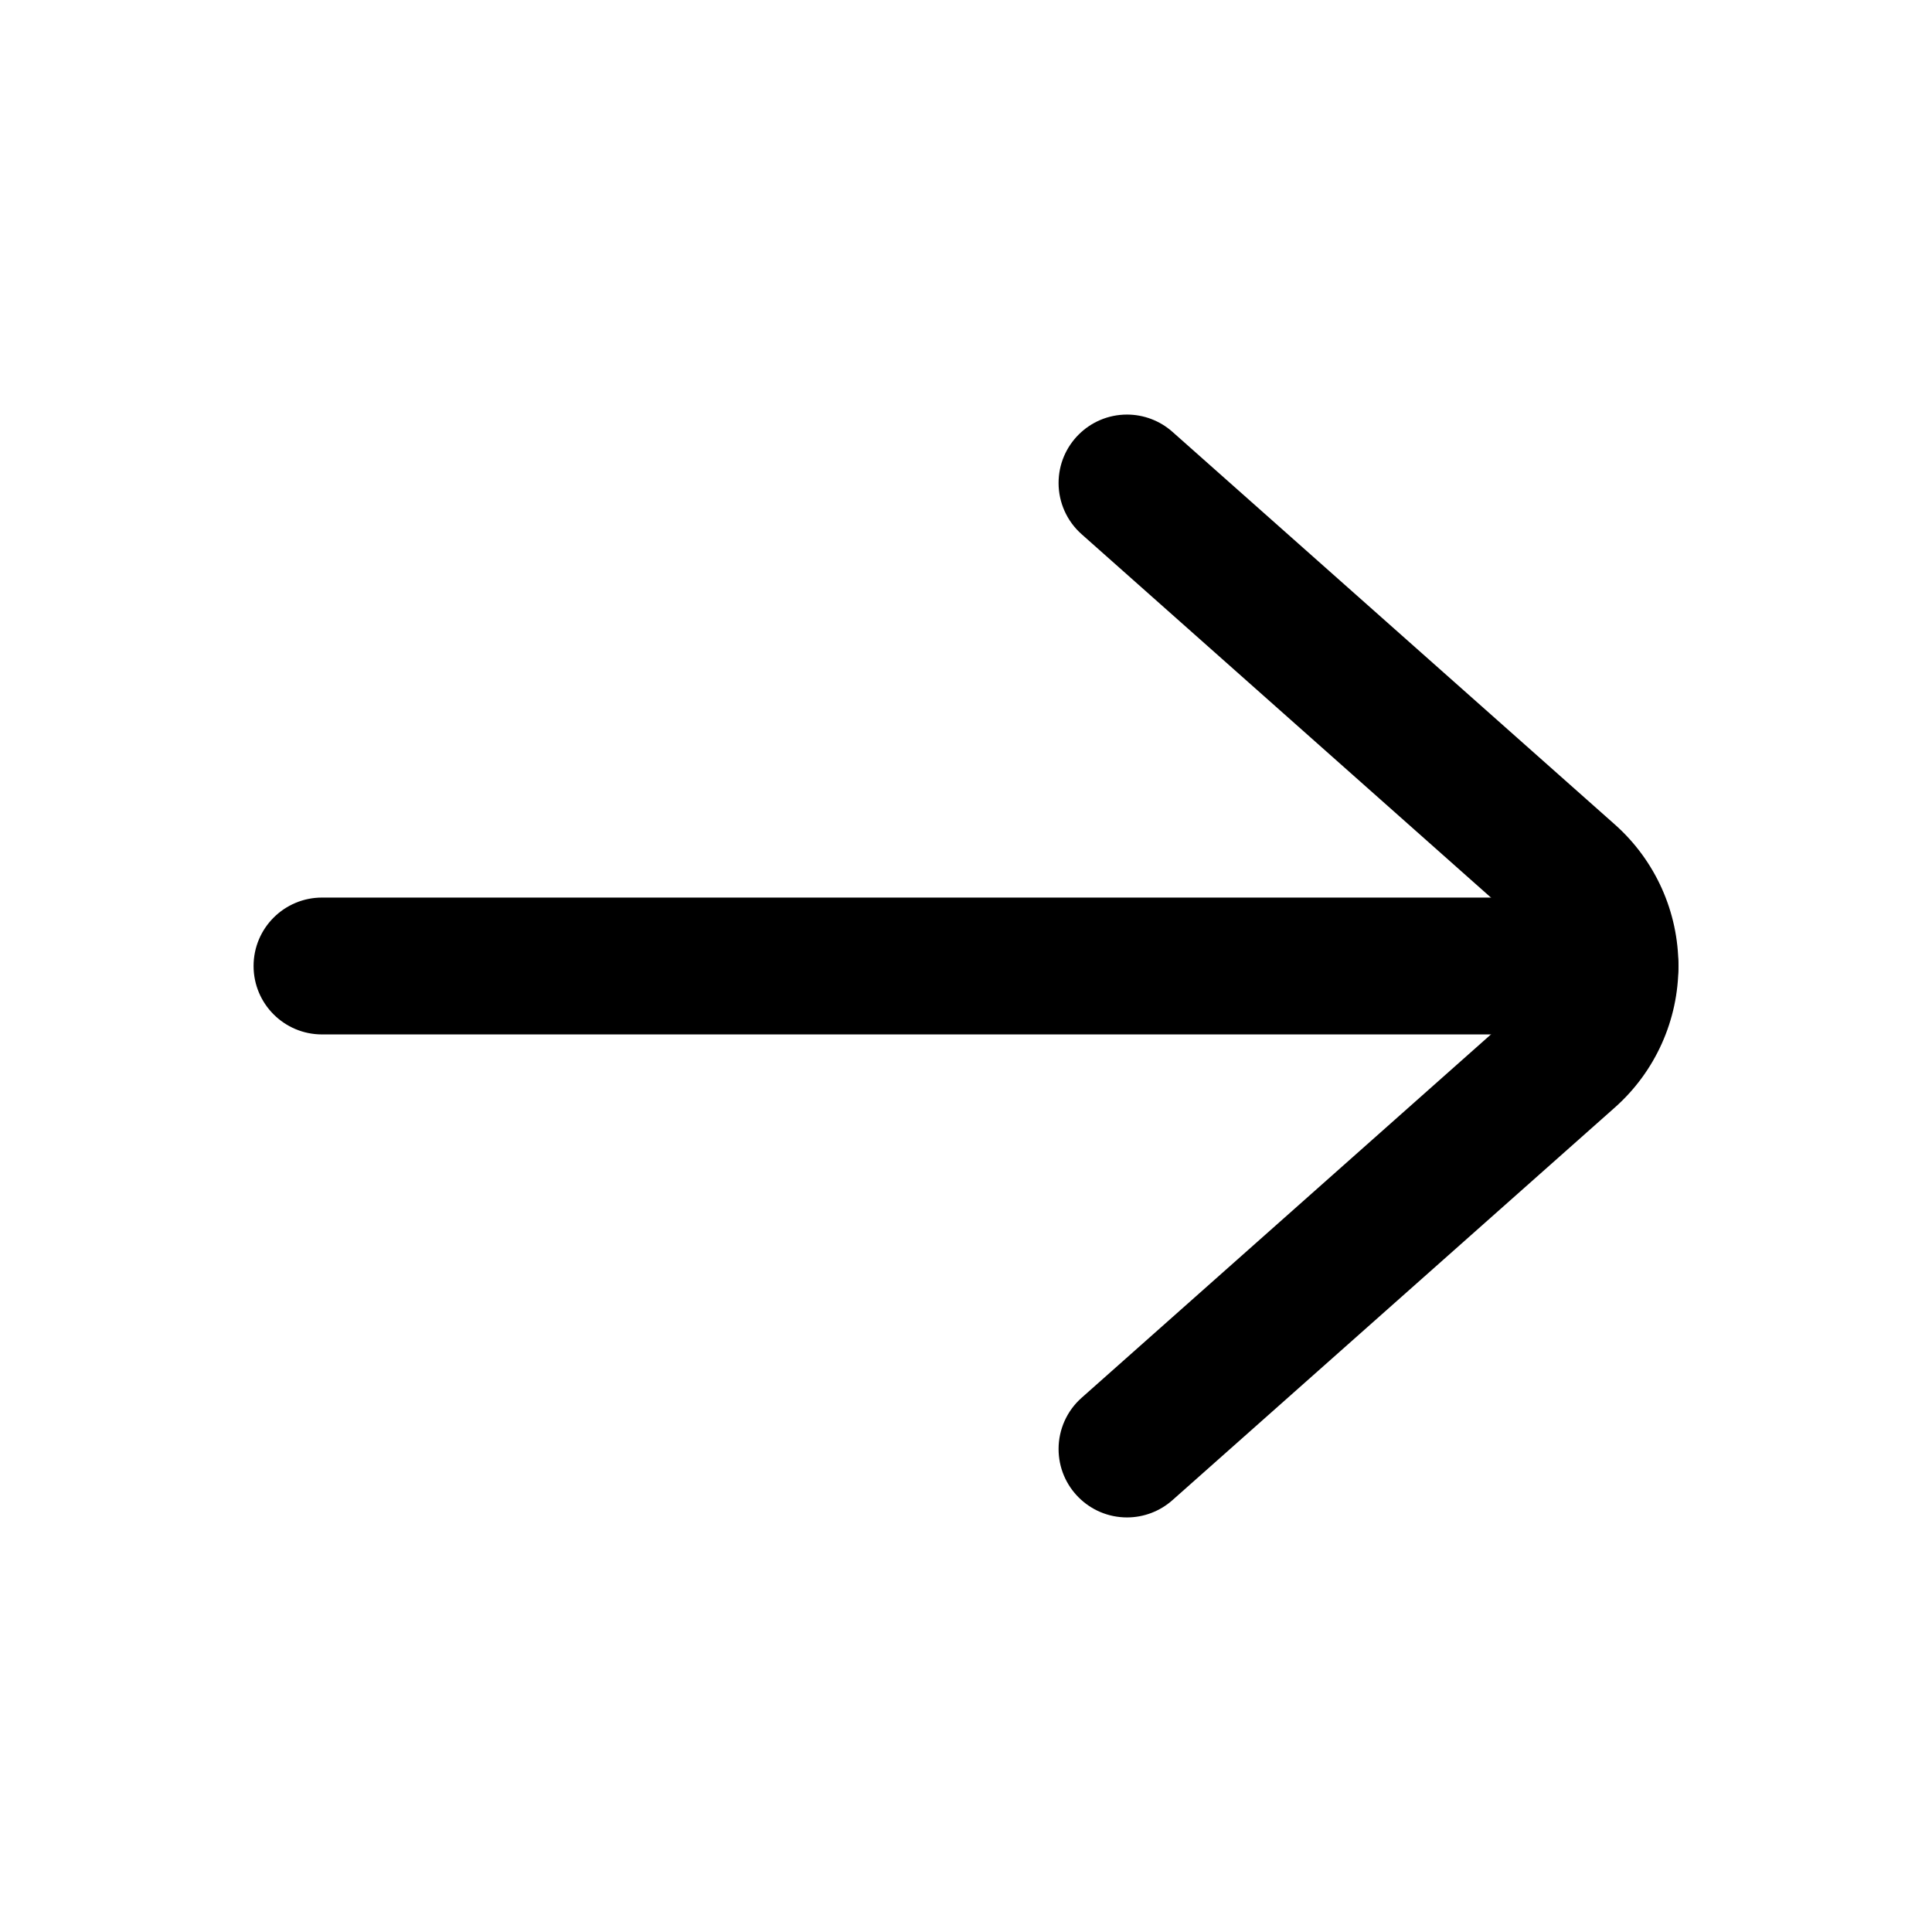
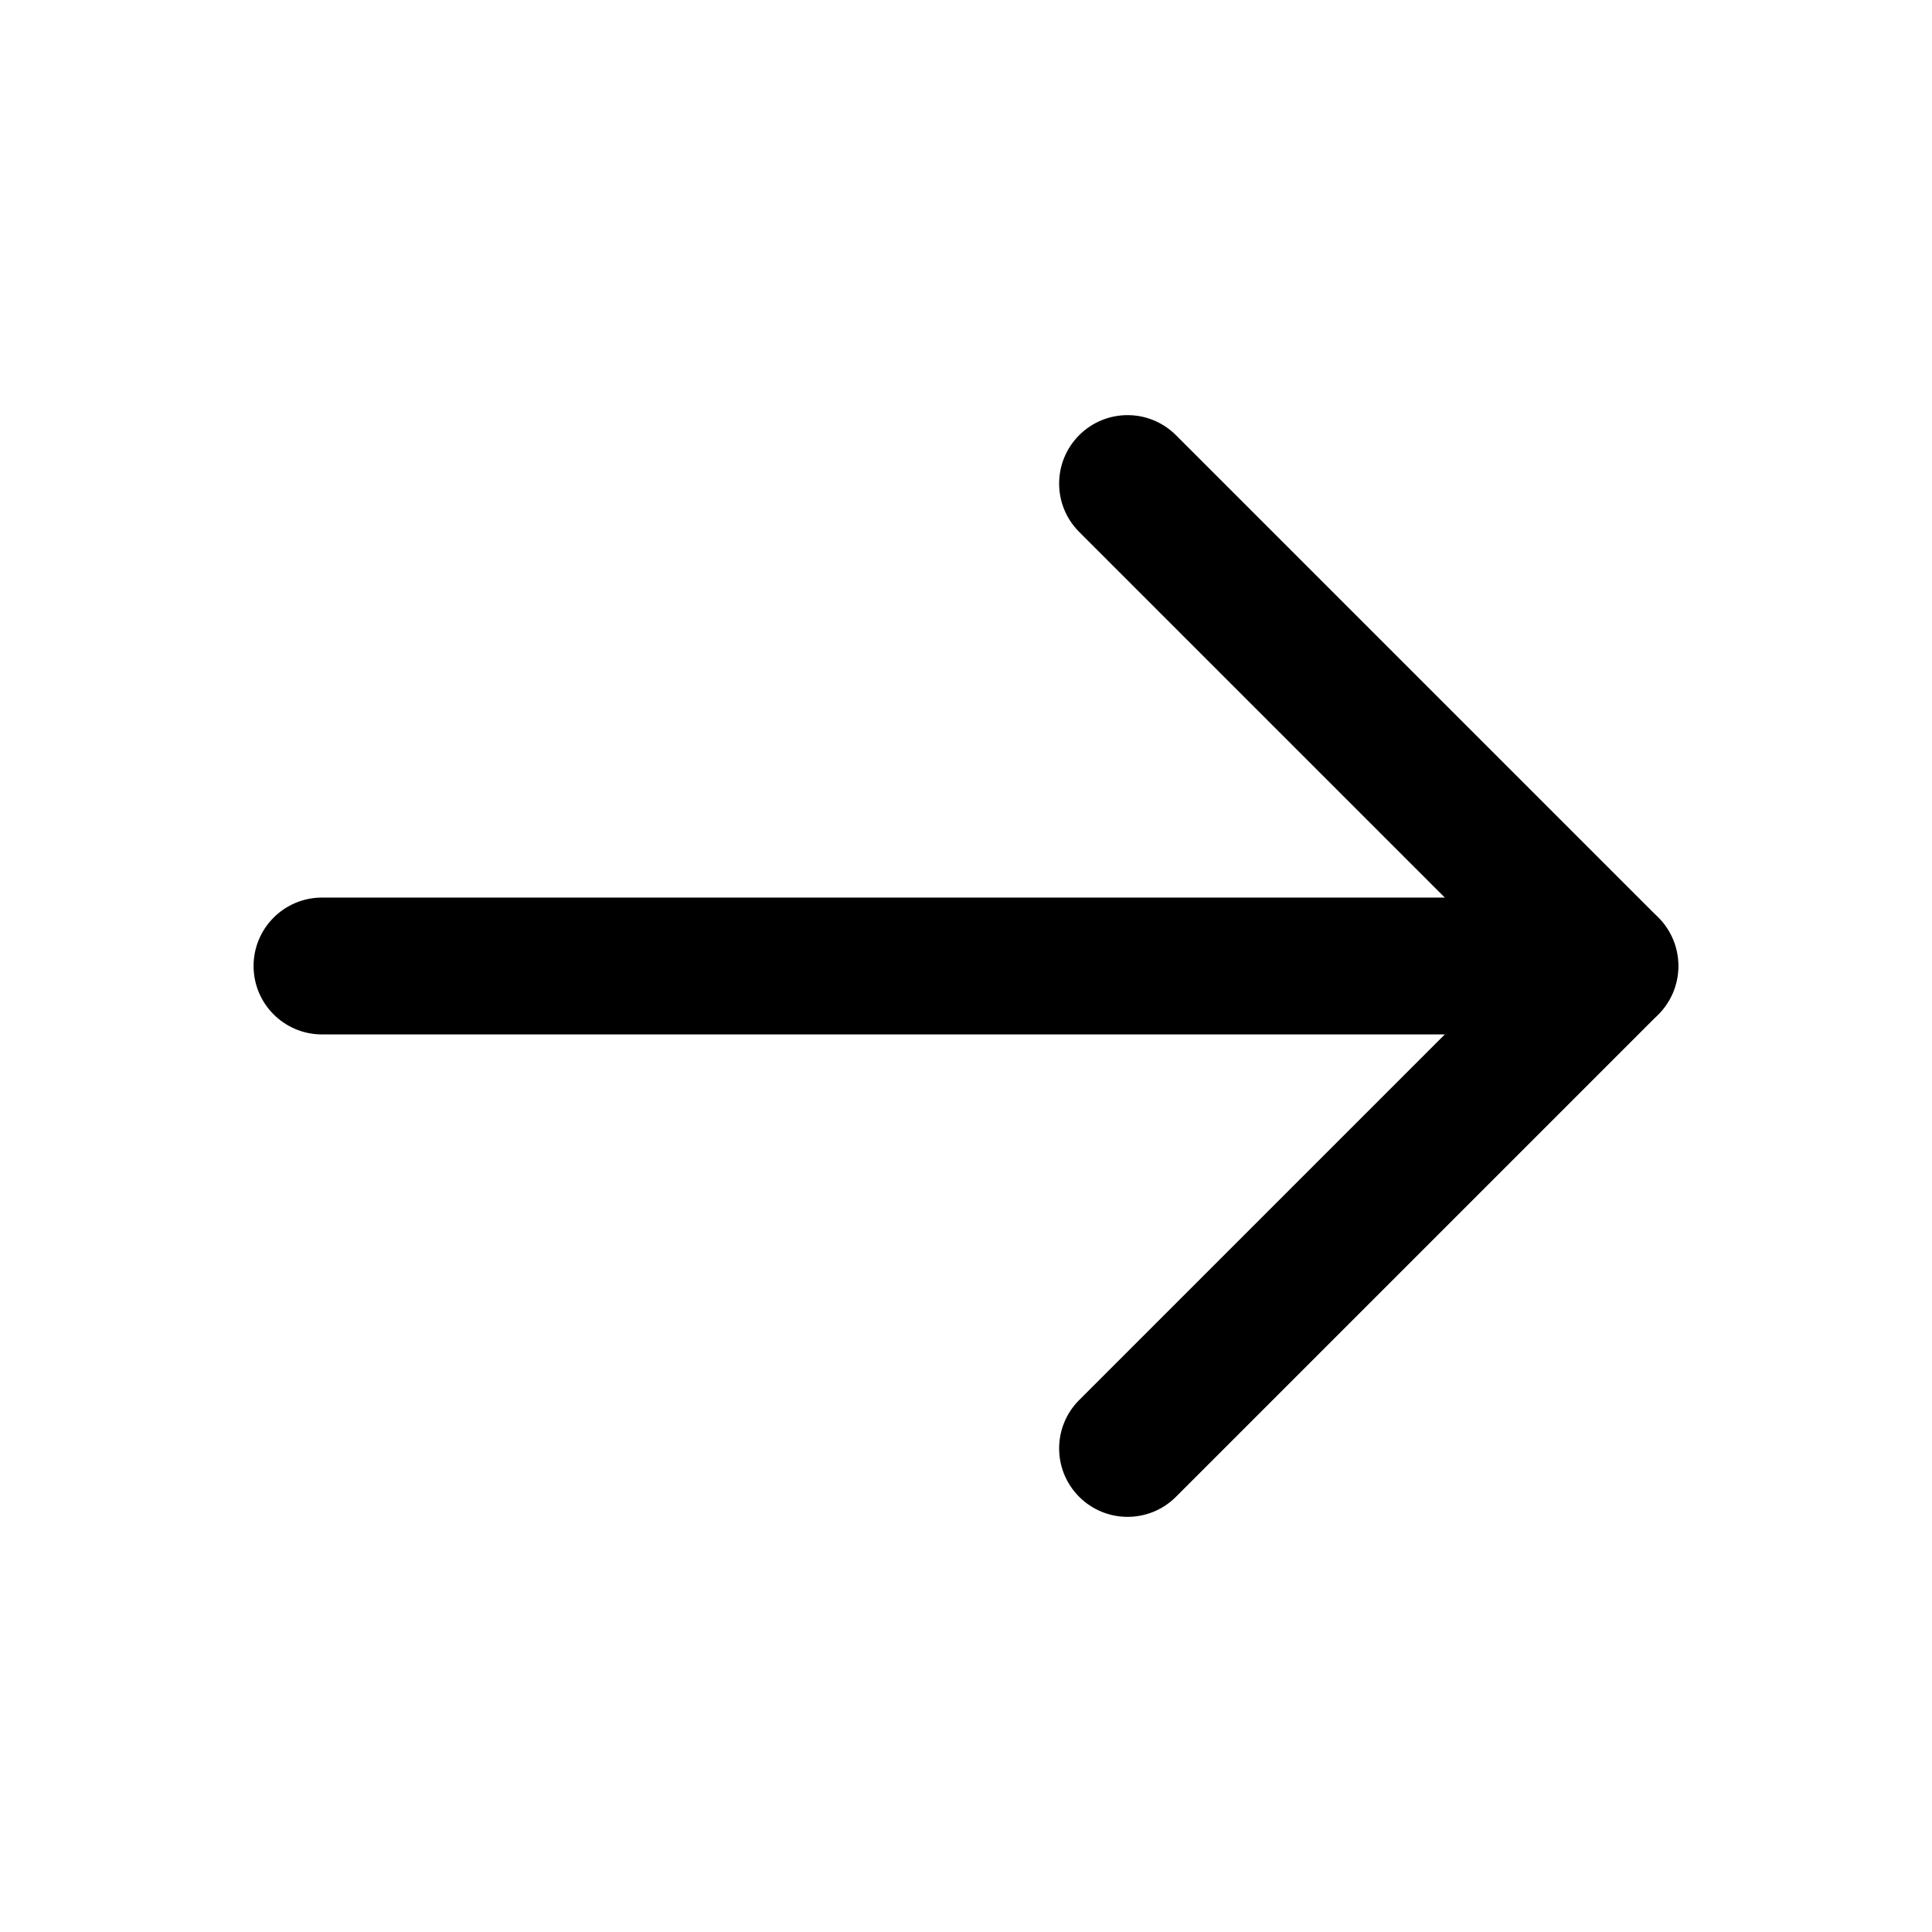
<svg xmlns="http://www.w3.org/2000/svg" viewBox="0 0 24 24" fill="currentColor" stroke="none" fill-rule="evenodd">
  <g data-part="body">
-     <path d="M4 12.85 L20 12.85 A0.85 0.85 0 0 0 20.85 12 A0.85 0.85 0 0 0 20 11.15 L4 11.15 A0.85 0.85 0 0 0 3.15 12 A0.85 0.85 0 0 0 4 12.85 Z" />
-     <path d="M14.564 5.364 L20.06 10.242 A2.35 2.35 0 0 1 20.85 12 A2.35 2.35 0 0 1 20.06 13.758 L14.564 18.636 A0.85 0.85 0 0 1 14 18.85 A0.85 0.85 0 0 1 13.15 18 A0.85 0.85 0 0 1 13.436 17.364 L18.931 12.486 A0.65 0.65 0 0 0 19.15 12 A0.65 0.65 0 0 0 18.931 11.514 L13.436 6.636 A0.85 0.85 0 0 1 13.15 6 A0.85 0.85 0 0 1 14 5.15 A0.85 0.85 0 0 1 14.564 5.364 Z" />
+     <path d="M4 12.85 L20 12.85 A.85 .85 0 0 0 20 11.15 L4 11.15 A.85 .85 0 0 0 4 12.85 Z" />
+     <path d="M13.399 6.601 L19.399 12.601 A.85 .85 0 0 0 20.601 11.399 L14.601 5.399 A.85 .85 0 0 0 13.399 6.601 Z" />
+     <path d="M19.399 11.399 L13.399 17.399 A.85 .85 0 0 0 14.601 18.601 L20.601 12.601 A.85 .85 0 0 0 19.399 11.399 Z" />
  </g>
</svg>
